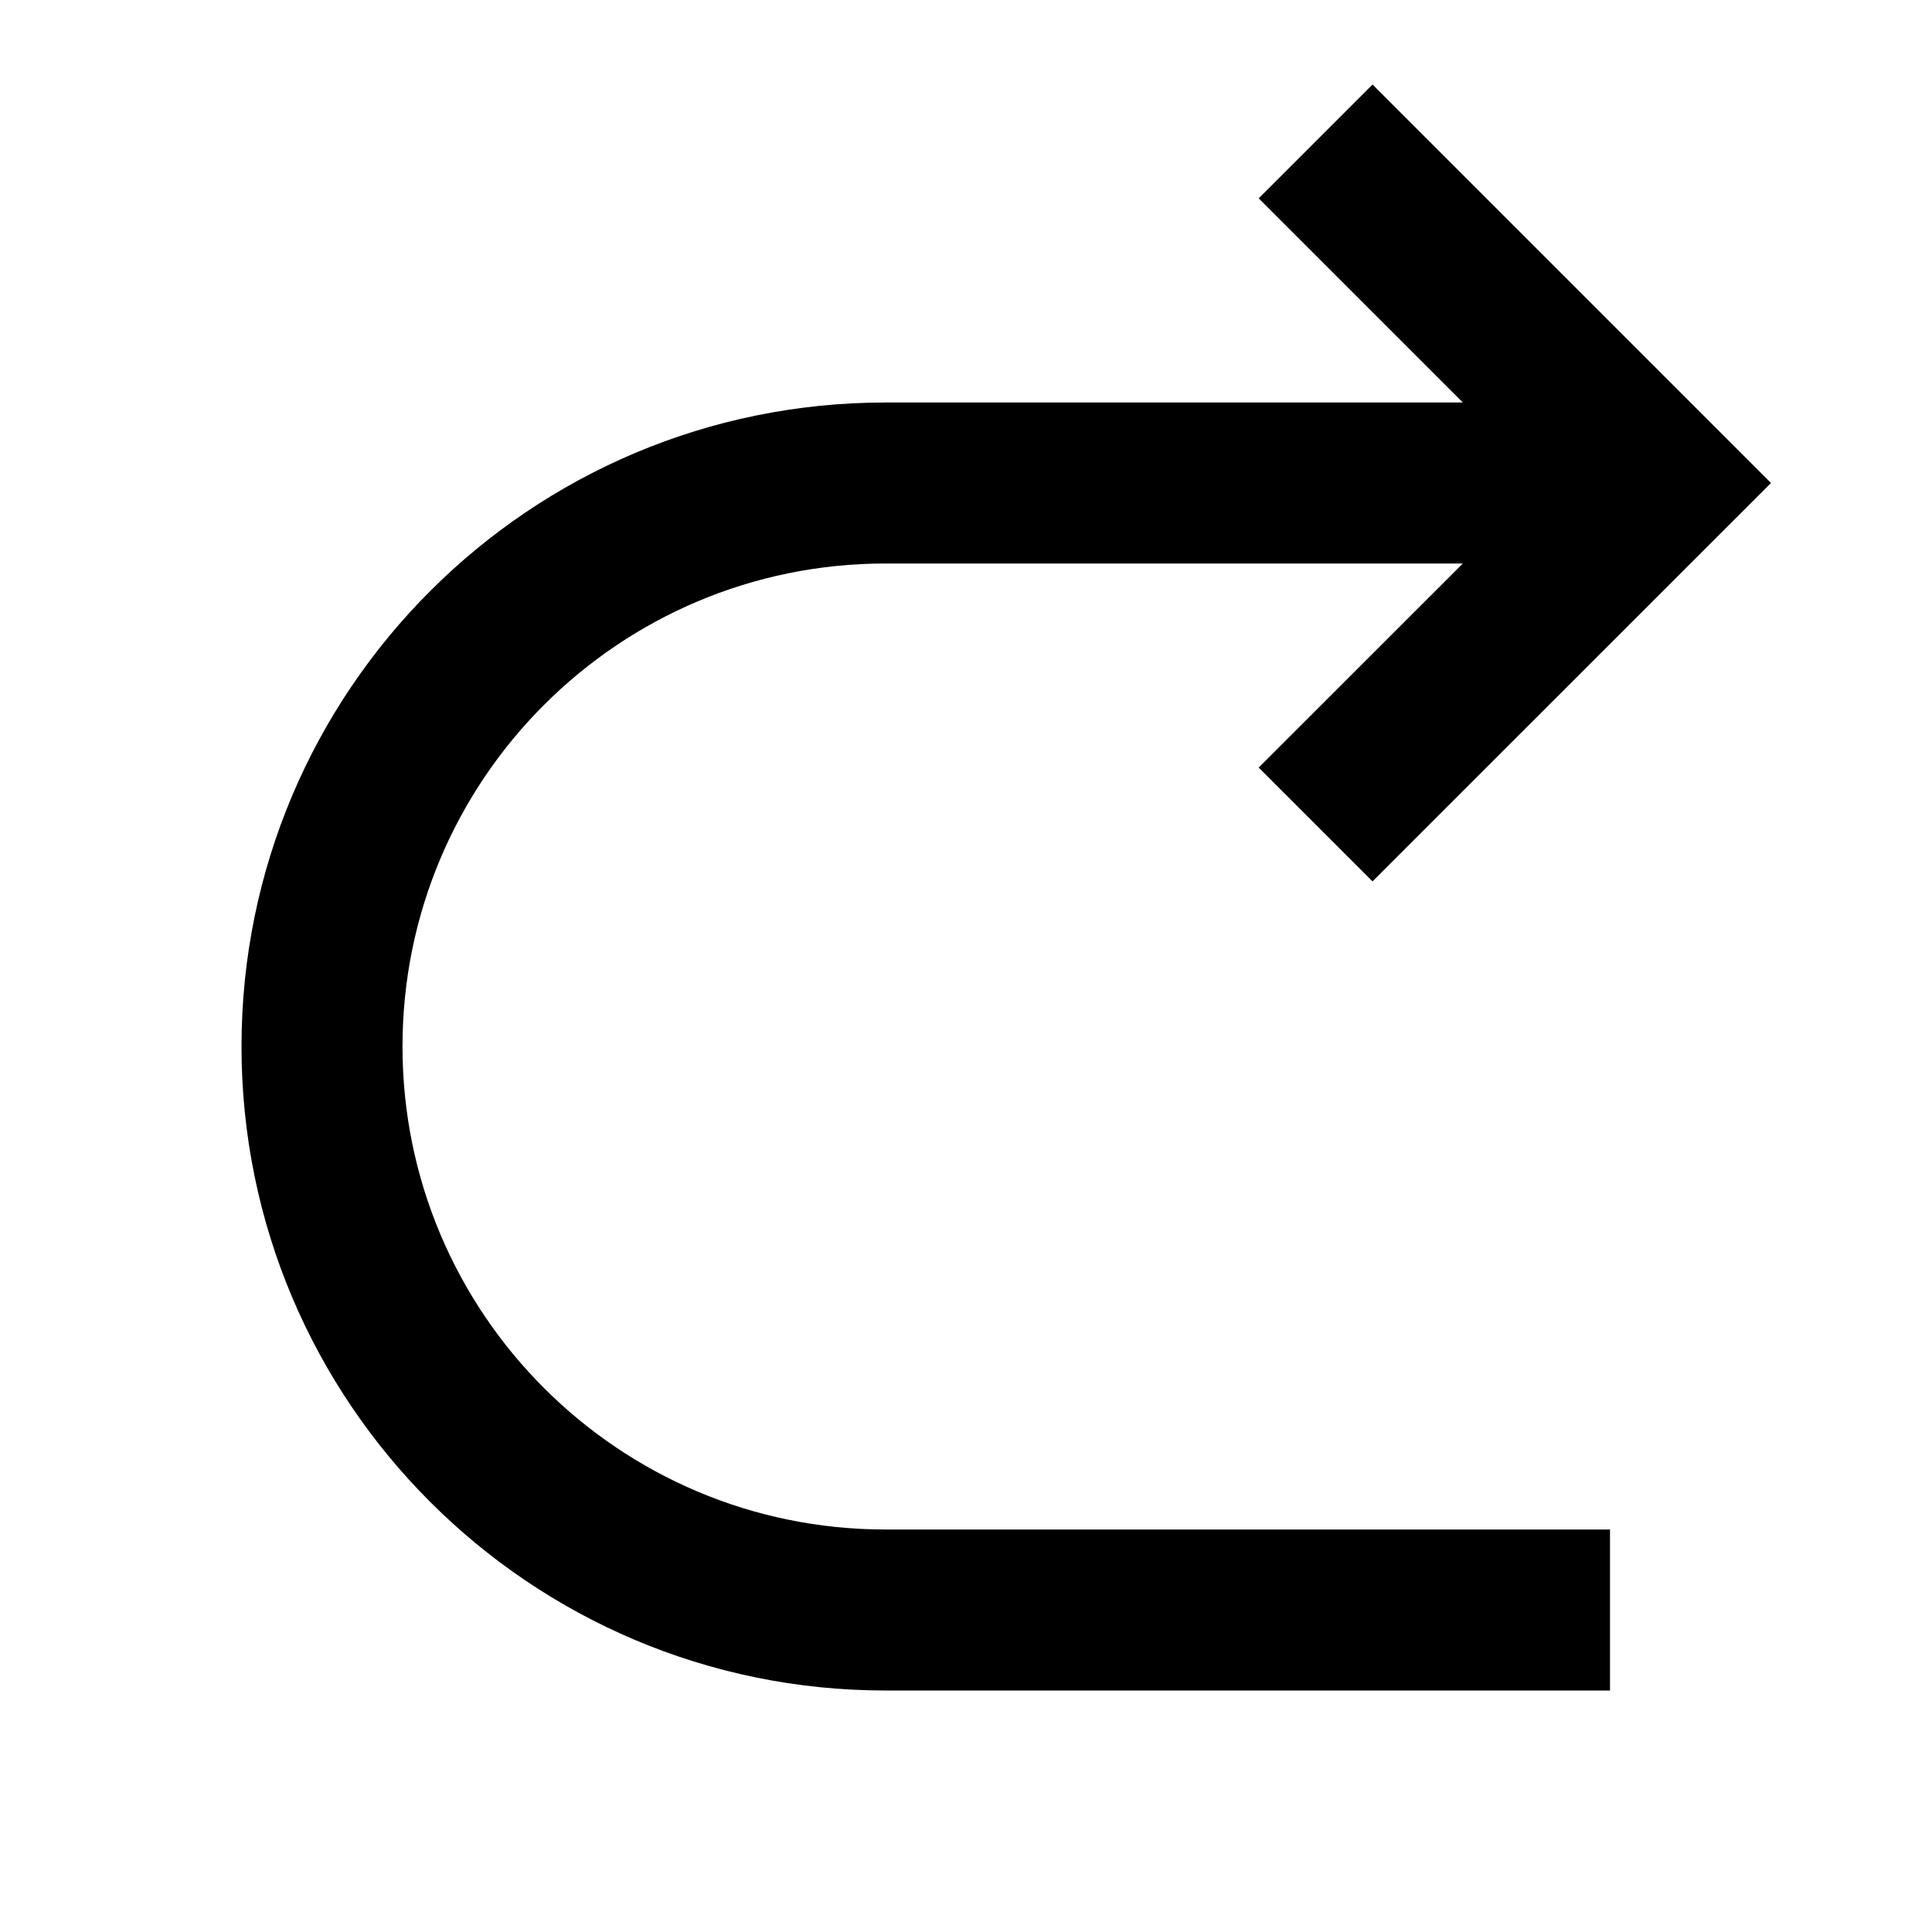
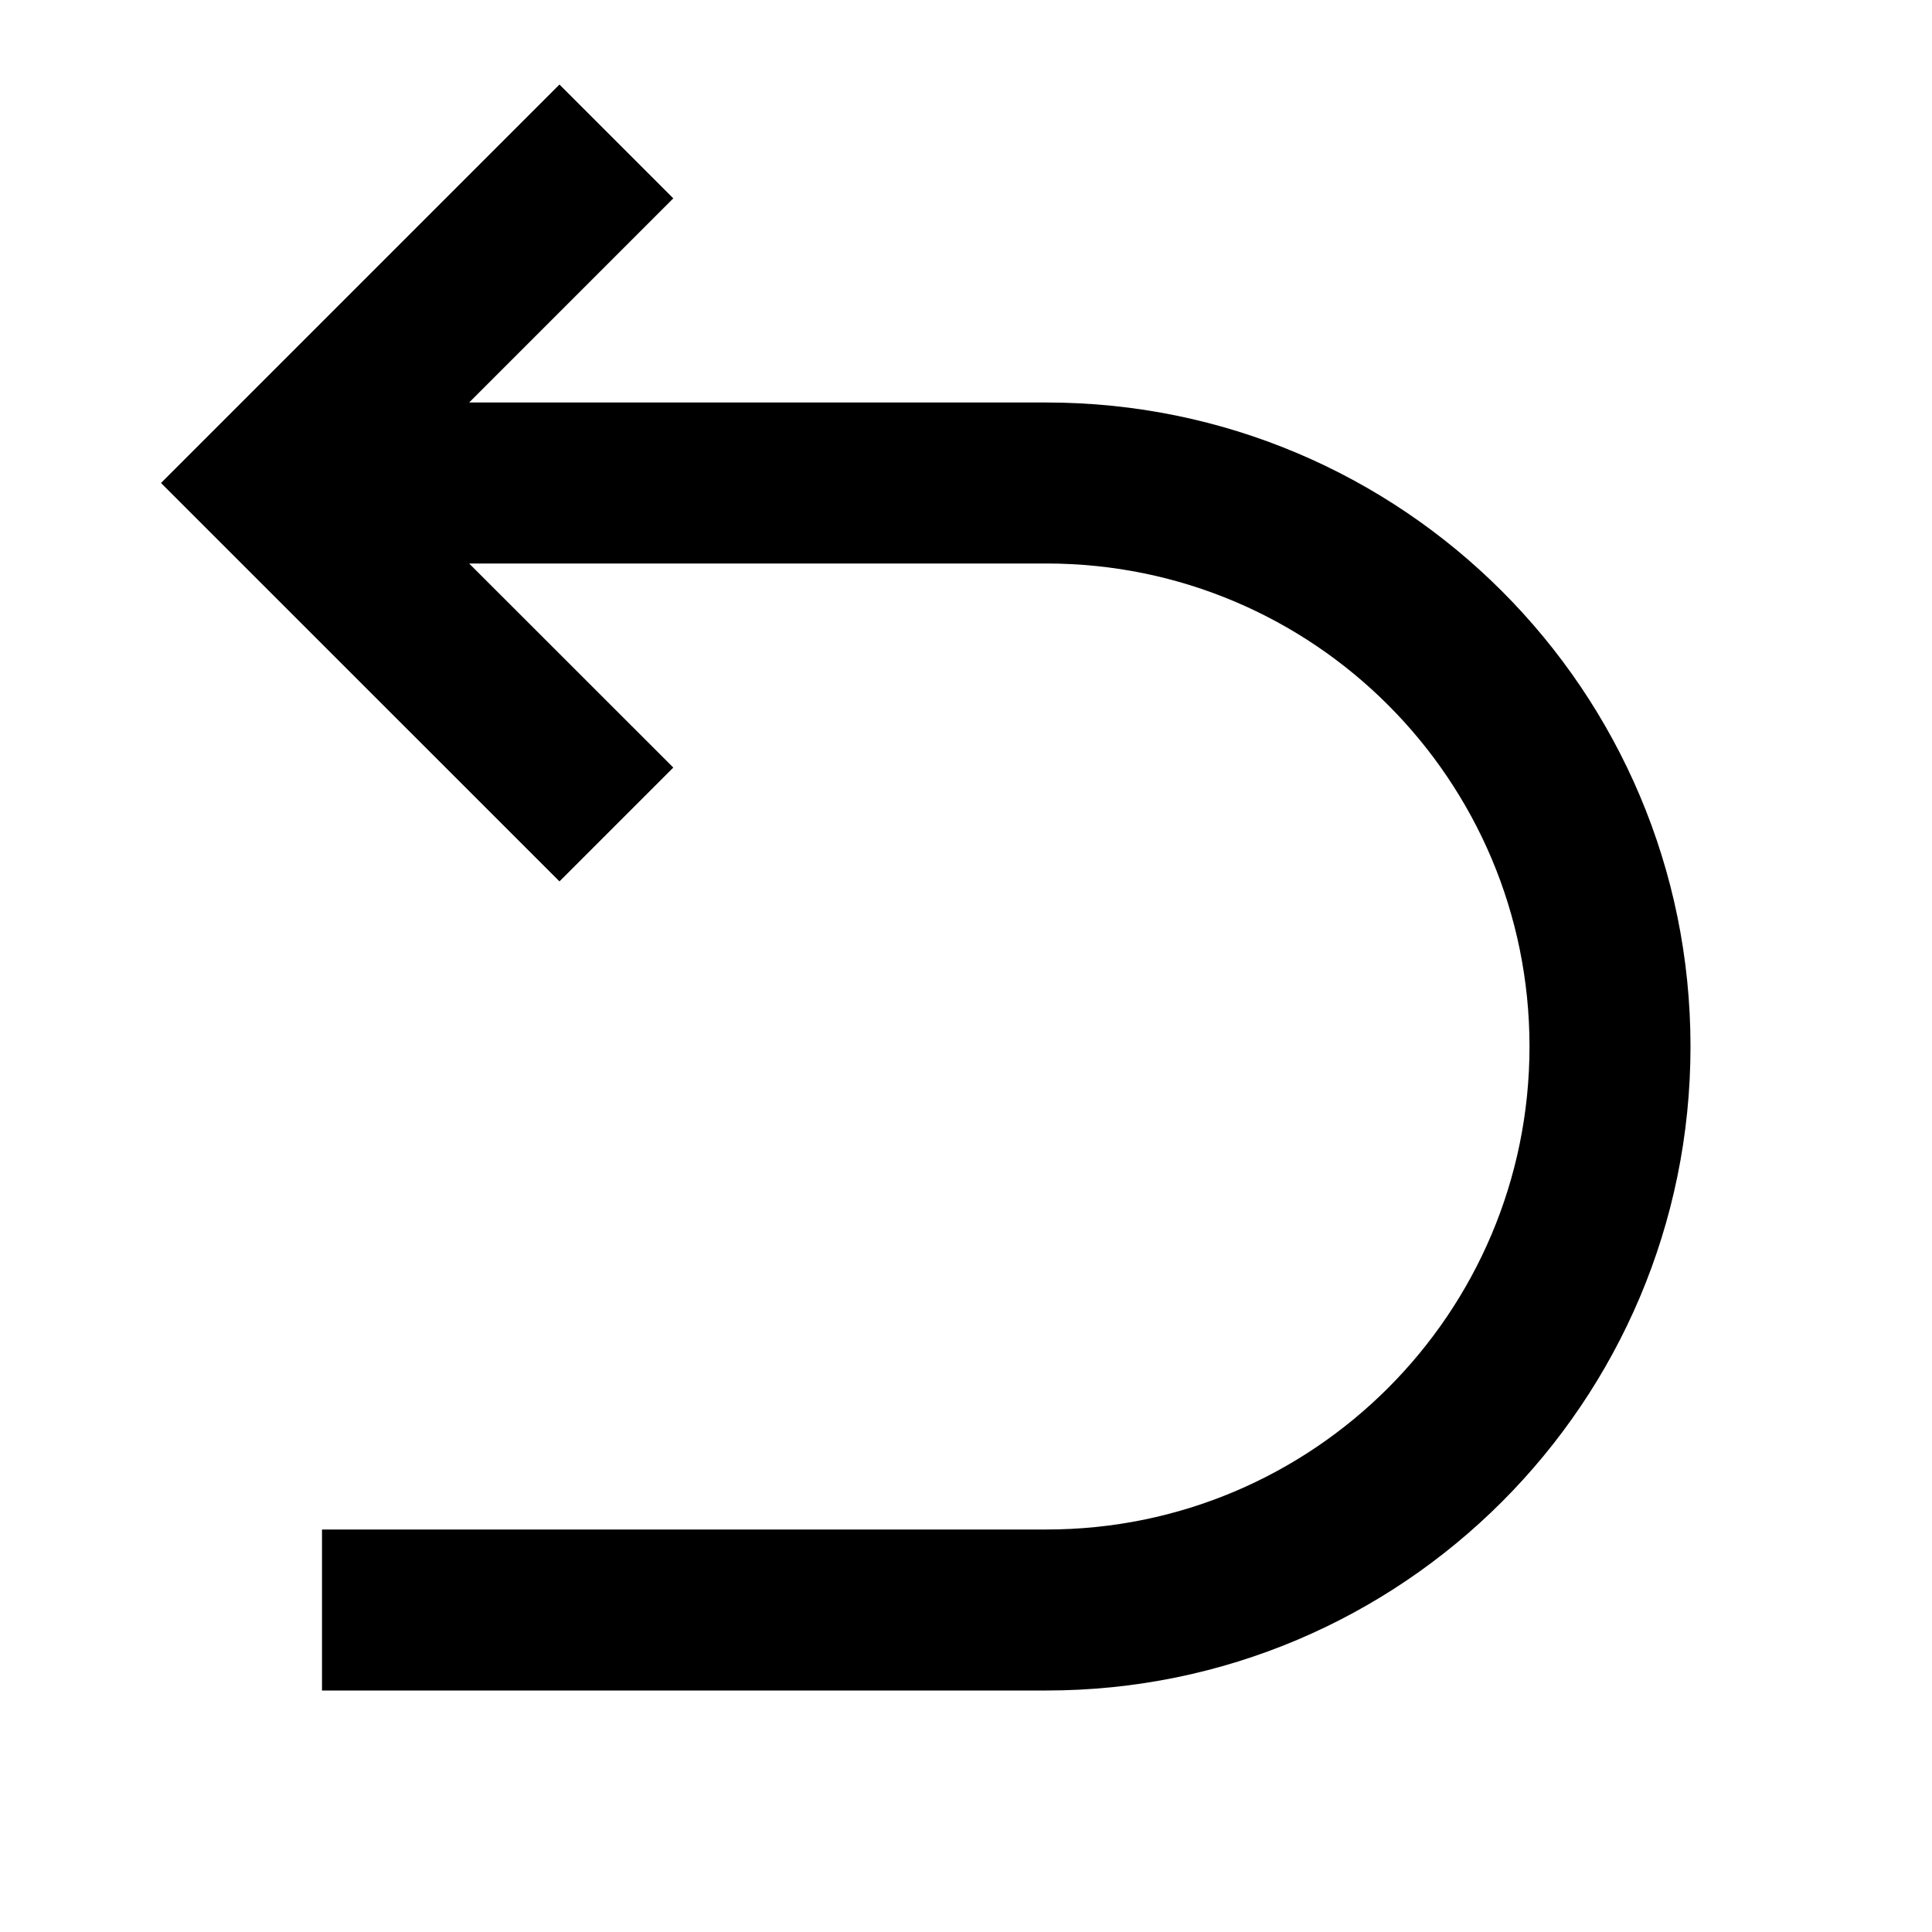
<svg xmlns="http://www.w3.org/2000/svg" viewBox="0 0 24 24" fill="currentColor">
-   <path d="M18.172 7H11C7.686 7 5 9.686 5 13C5 16.313 7.686 19 11 19H20V21H11C6.582 21 3 17.418 3 13C3 8.581 6.582 5 11 5H18.172L15.636 2.464L17.05 1.05L22 6L17.05 10.949L15.636 9.535L18.172 7Z" />
+   <path d="M5.828 7L8.364 9.535L6.95 10.949L2 6L6.95 1.05L8.364 2.464L5.828 5H13C17.418 5 21 8.581 21 13C21 17.418 17.418 21 13 21H4V19H13C16.314 19 19 16.313 19 13C19 9.686 16.314 7 13 7H5.828Z" />
</svg>
